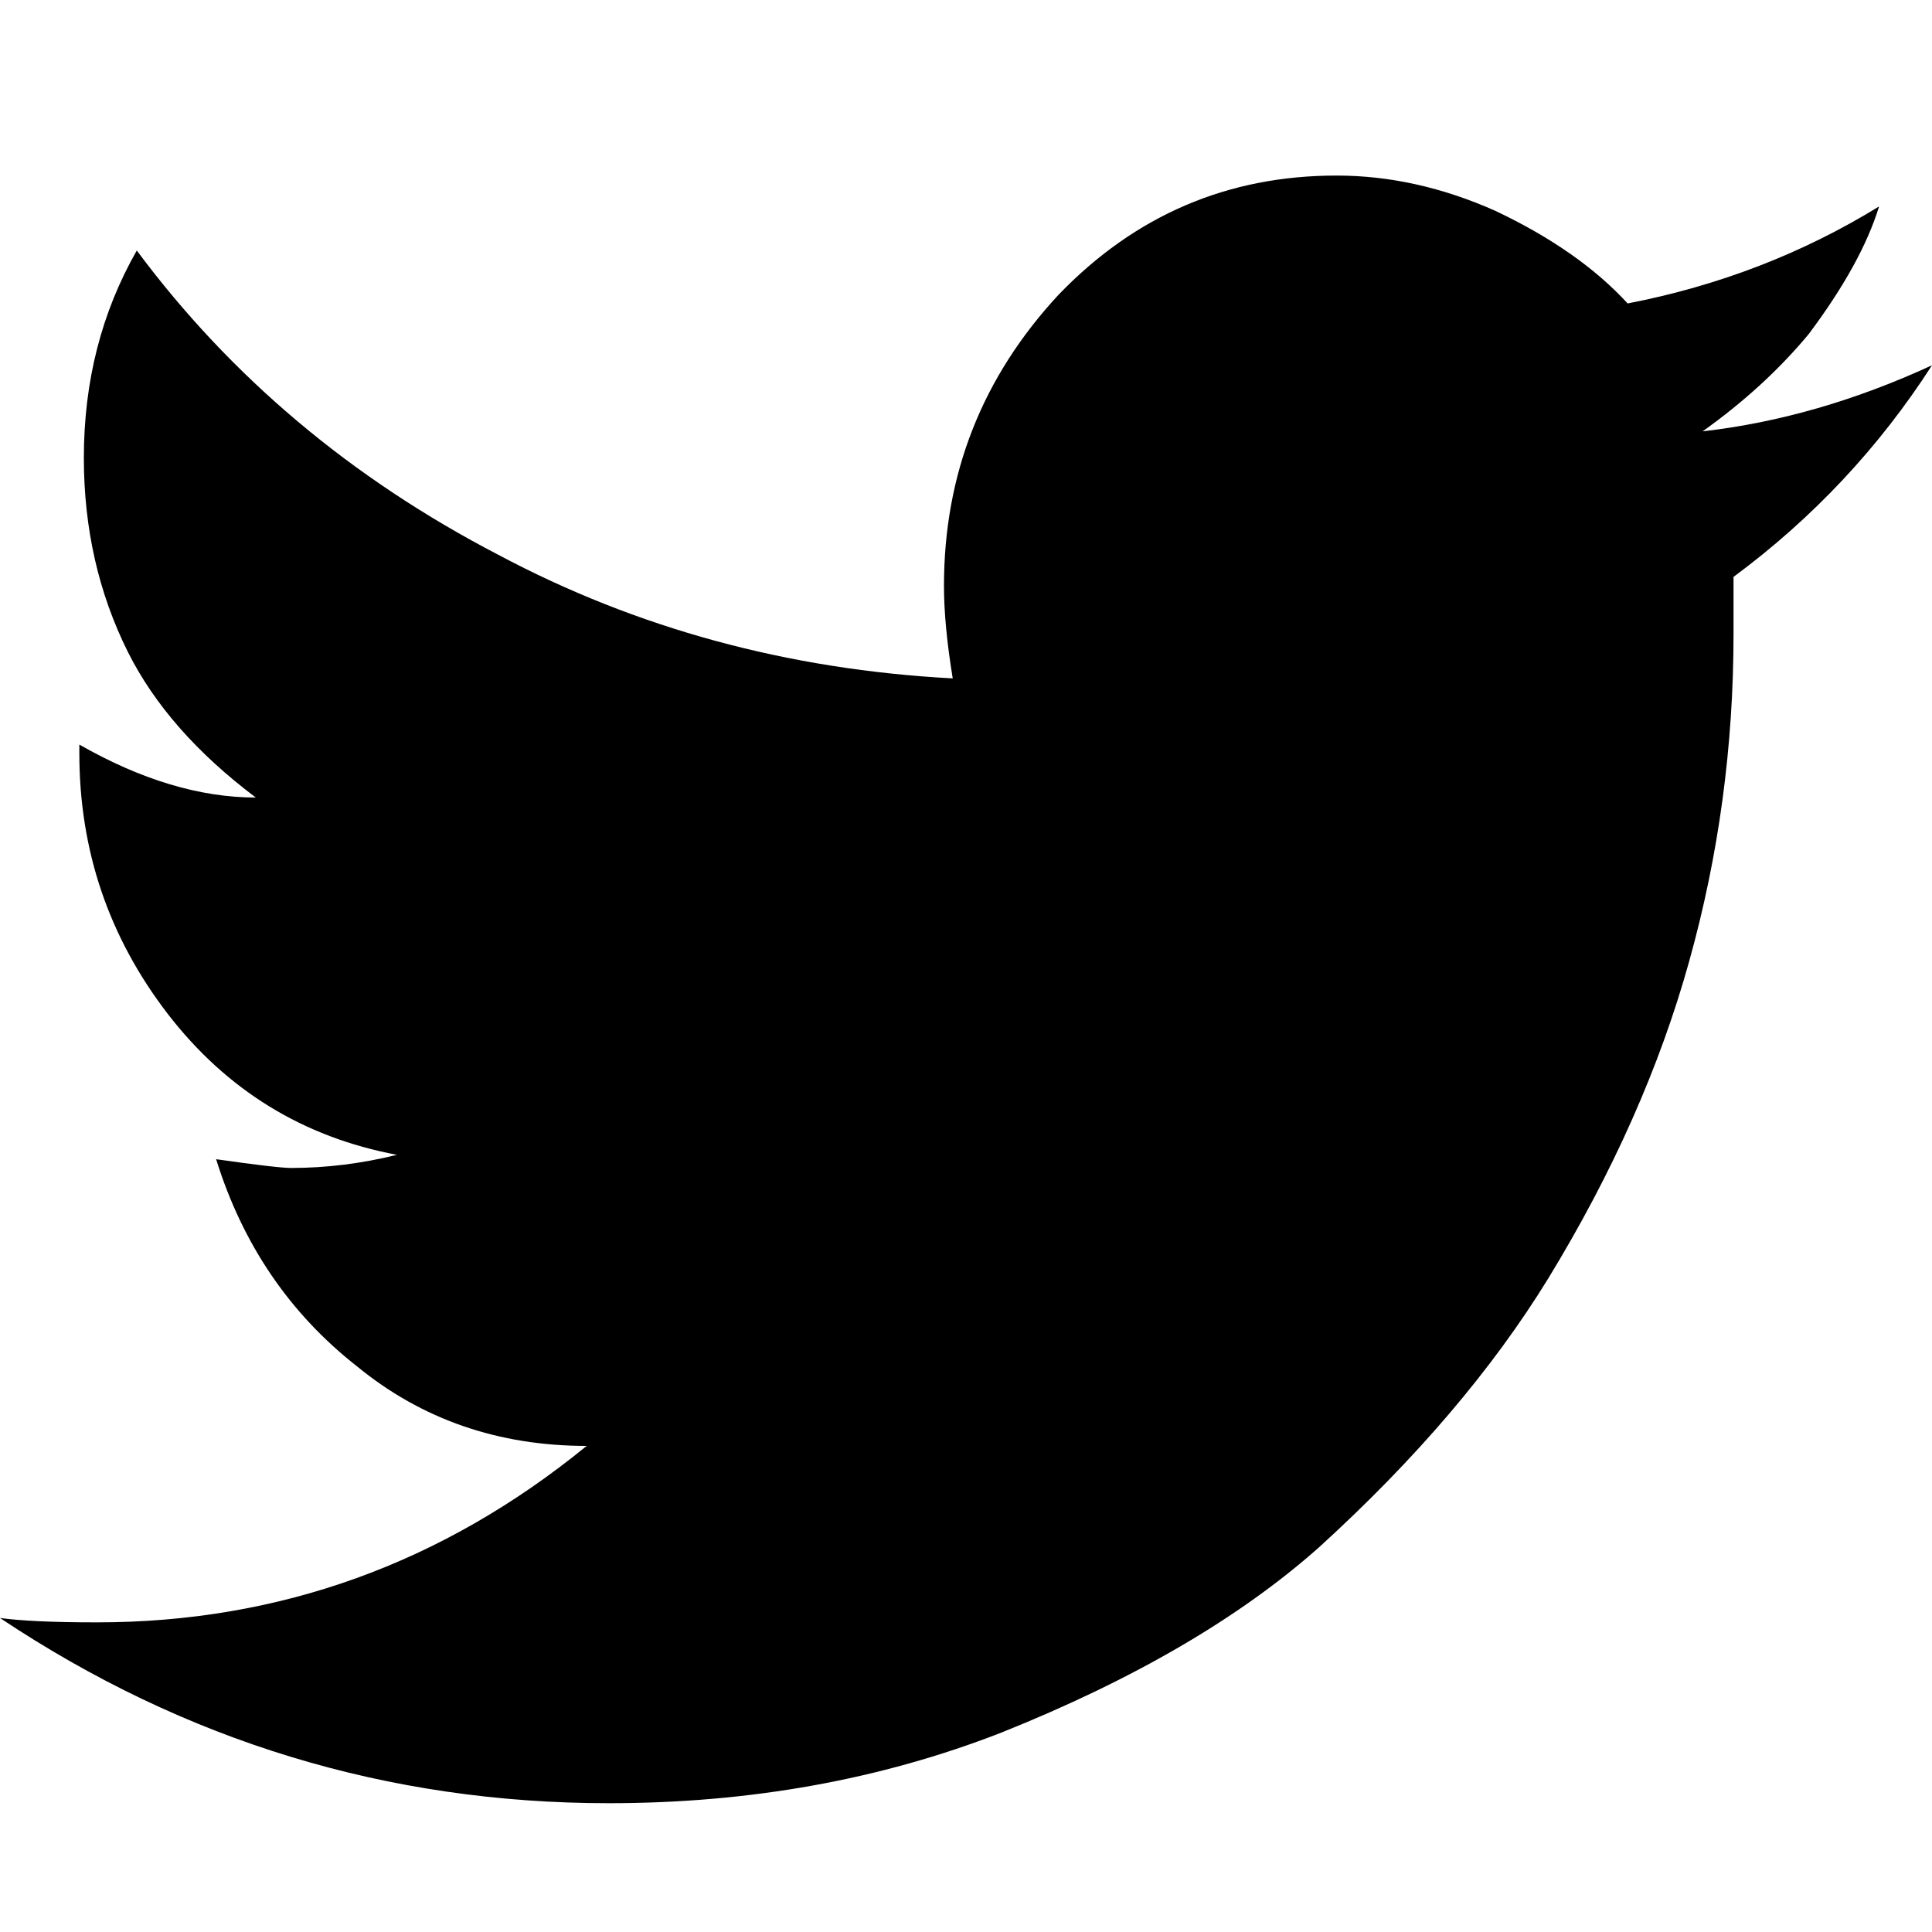
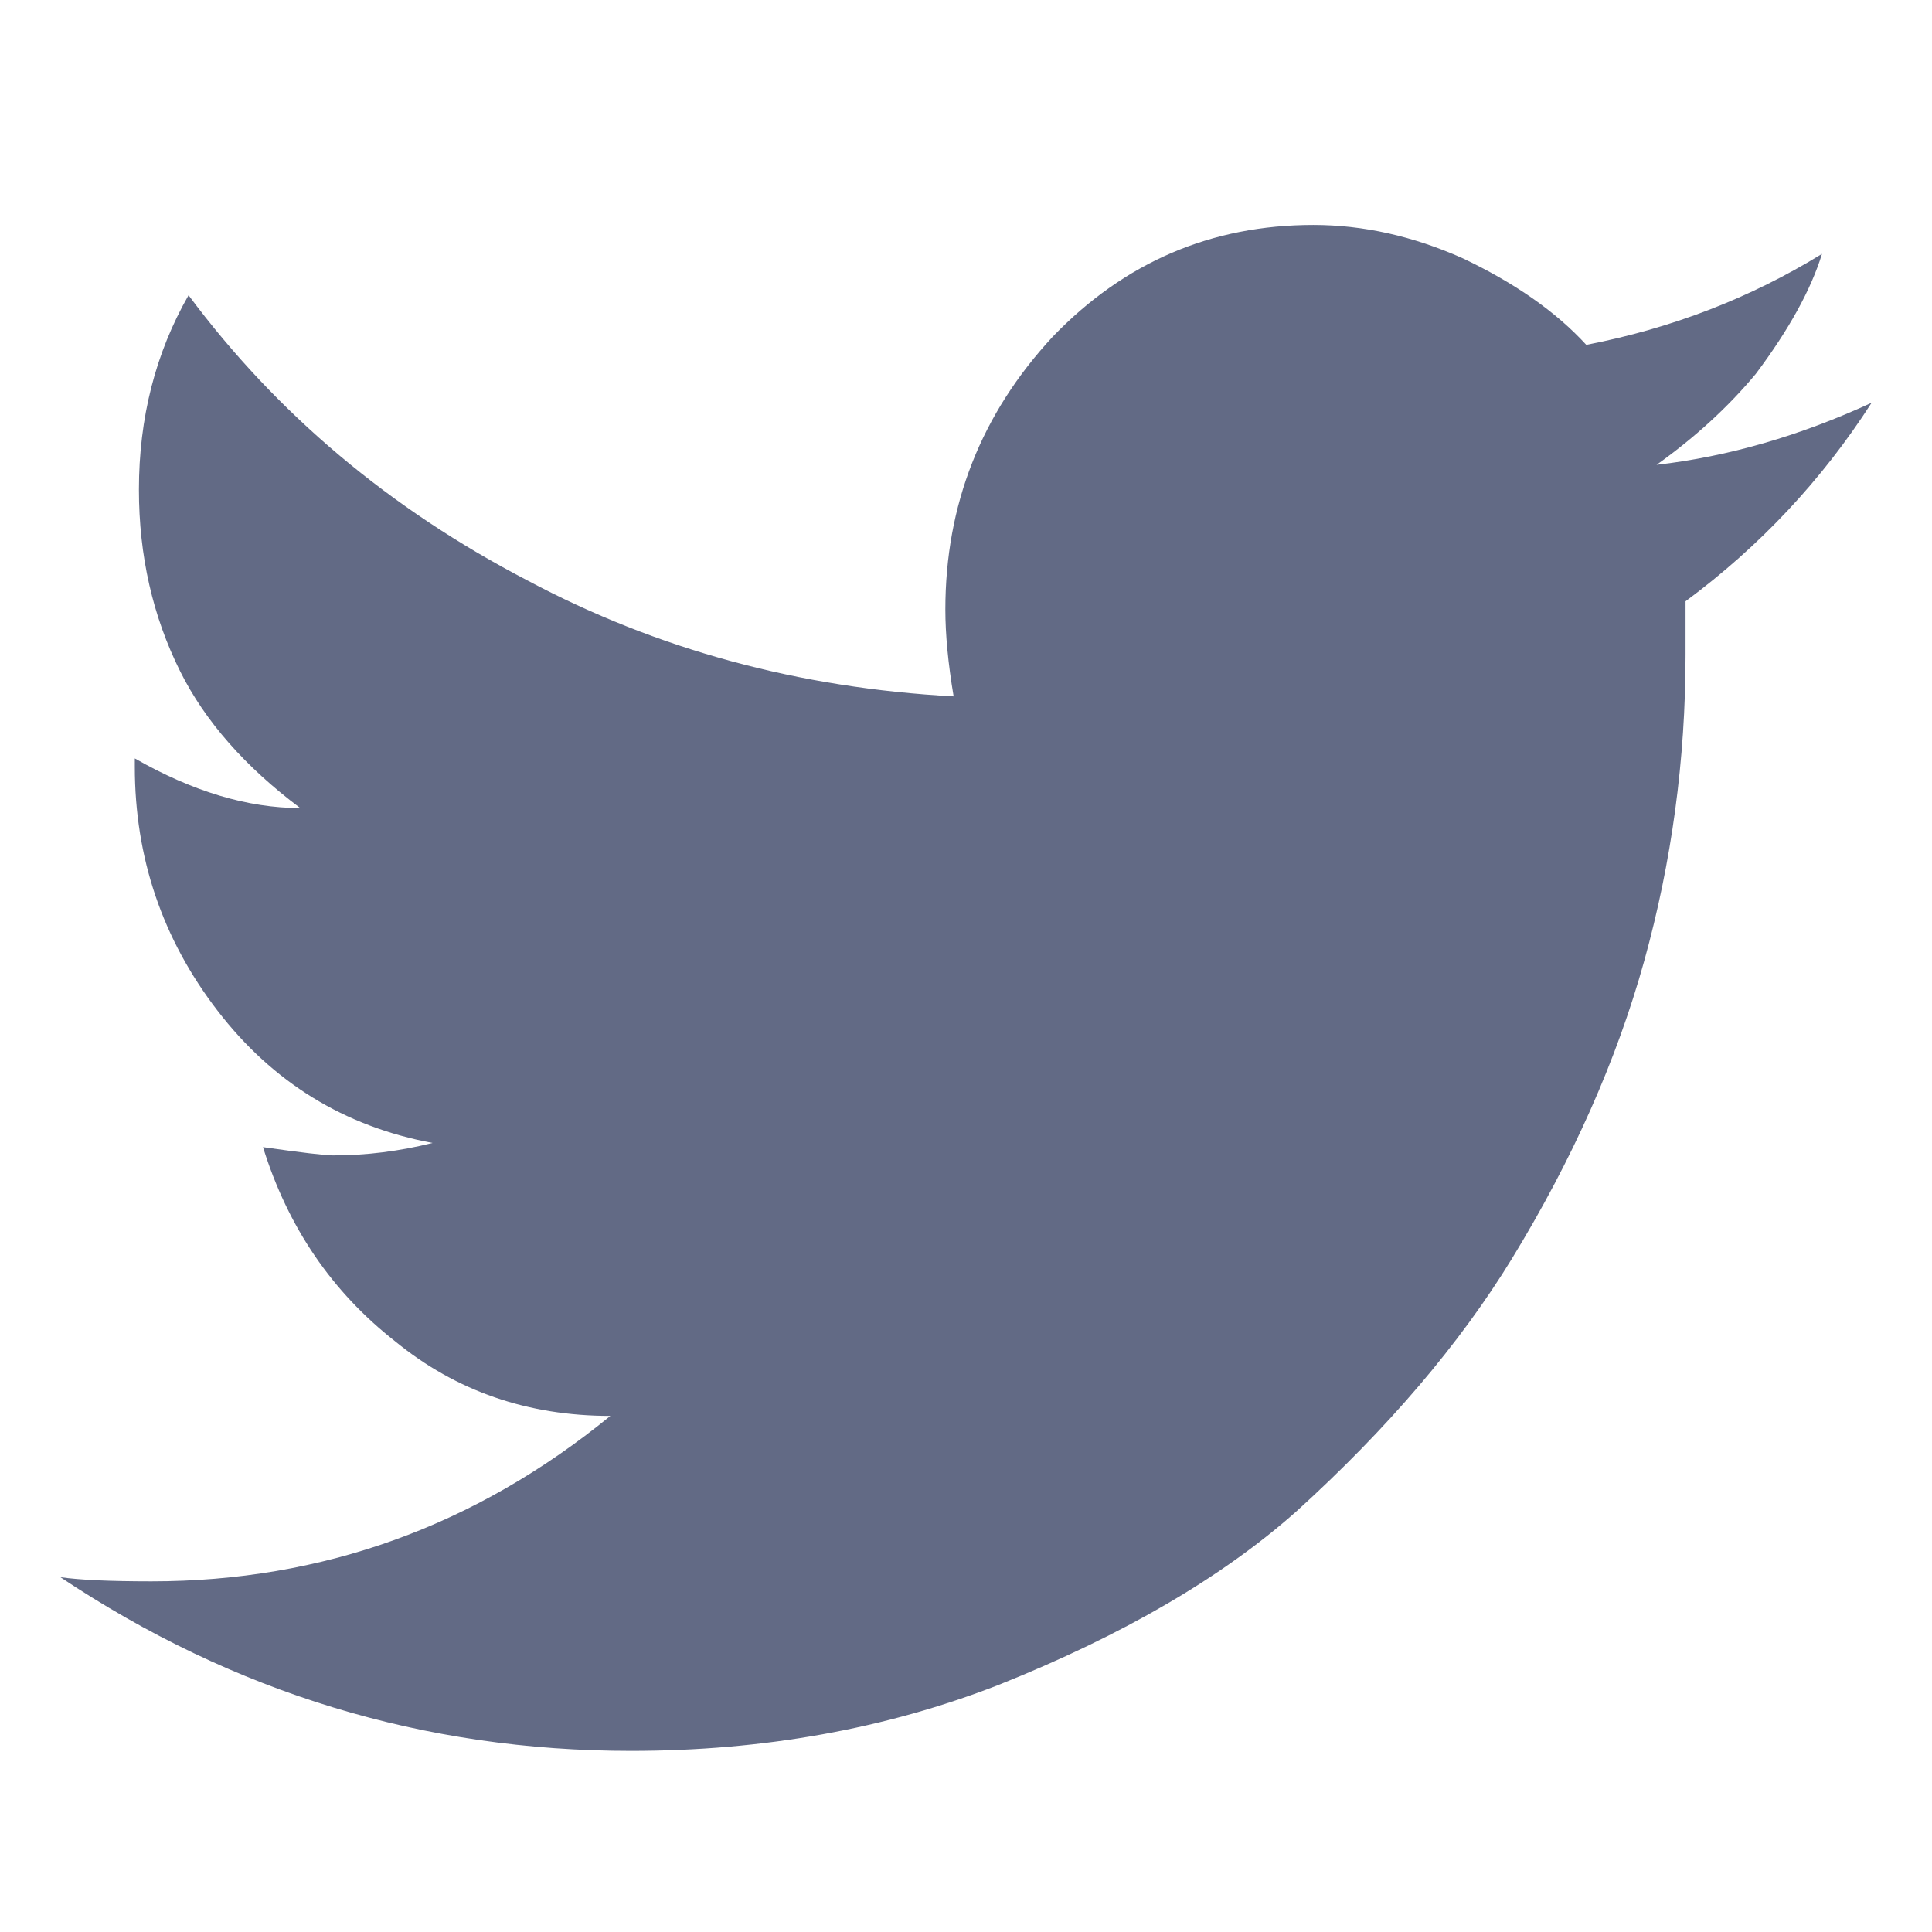
- <svg xmlns="http://www.w3.org/2000/svg" width="15px" height="15px" viewBox="0 0 15 15" version="1.1">
+ <svg xmlns="http://www.w3.org/2000/svg" width="32px" height="32px" viewBox="0 0 32 32" version="1.1">
  <defs />
-   <g id="Page-1" stroke="none" stroke-width="1" fill="none" fill-rule="evenodd">
-     <g id="twitter" transform="translate(0, 1)" fill="#000000">
-       <path d="M0,1.801 C0.16,1.779 0.411,1.767 0.753,1.767 C2.169,1.767 3.436,2.224 4.555,3.137 C3.87,3.137 3.276,3.342 2.774,3.753 C2.249,4.164 1.884,4.701 1.678,5.363 C1.998,5.317 2.192,5.295 2.26,5.295 C2.534,5.295 2.808,5.329 3.082,5.397 C2.352,5.534 1.758,5.9 1.301,6.493 C0.845,7.087 0.616,7.76 0.616,8.514 L0.616,8.582 C1.096,8.308 1.553,8.171 1.986,8.171 C1.53,8.514 1.199,8.89 0.993,9.301 C0.765,9.758 0.651,10.26 0.651,10.808 C0.651,11.402 0.788,11.938 1.062,12.418 C1.792,11.436 2.728,10.648 3.87,10.055 C4.943,9.484 6.119,9.164 7.397,9.096 C7.352,9.37 7.329,9.61 7.329,9.815 C7.329,10.683 7.626,11.436 8.219,12.075 C8.813,12.692 9.532,13 10.377,13 C10.788,13 11.199,12.909 11.61,12.726 C12.043,12.521 12.386,12.281 12.637,12.007 C13.345,12.144 13.995,12.395 14.589,12.76 C14.498,12.463 14.315,12.132 14.041,11.767 C13.813,11.493 13.539,11.242 13.219,11.014 C13.813,11.082 14.406,11.253 15,11.527 C14.589,10.888 14.075,10.34 13.459,9.884 L13.459,9.438 C13.459,8.571 13.345,7.726 13.116,6.904 C12.888,6.082 12.523,5.26 12.021,4.438 C11.587,3.731 10.993,3.034 10.24,2.349 C9.623,1.801 8.801,1.322 7.774,0.911 C6.838,0.546 5.822,0.363 4.726,0.363 C3.014,0.363 1.438,0.842 0,1.801 L0,1.801 Z" id="Shape-75" transform="translate(7.5, 6.681507) scale(1, -1) translate(-7.5, -6.681507) " />
+   <g id="Icons" stroke="none" stroke-width="1" fill="none" fill-rule="evenodd">
+     <g id="twitter" fill="#626A85">
+       <path d="M1,6.603 C1.32,6.557 1.822,6.534 2.507,6.534 C5.338,6.534 7.872,7.447 10.11,9.274 C8.74,9.274 7.553,9.685 6.548,10.507 C5.498,11.329 4.767,12.402 4.356,13.726 C4.995,13.635 5.384,13.589 5.521,13.589 C6.068,13.589 6.616,13.658 7.164,13.795 C5.703,14.068 4.516,14.799 3.603,15.986 C2.689,17.174 2.233,18.521 2.233,20.027 L2.233,20.164 C3.192,19.616 4.105,19.342 4.973,19.342 C4.059,20.027 3.397,20.781 2.986,21.603 C2.53,22.516 2.301,23.521 2.301,24.616 C2.301,25.804 2.575,26.877 3.123,27.836 C4.584,25.872 6.457,24.297 8.74,23.11 C10.886,21.968 13.237,21.329 15.795,21.192 C15.703,21.74 15.658,22.219 15.658,22.63 C15.658,24.365 16.251,25.872 17.438,27.151 C18.626,28.384 20.064,29 21.753,29 C22.575,29 23.397,28.817 24.219,28.452 C25.087,28.041 25.772,27.562 26.274,27.014 C27.689,27.288 28.991,27.79 30.178,28.521 C29.995,27.927 29.63,27.265 29.082,26.534 C28.626,25.986 28.078,25.484 27.438,25.027 C28.626,25.164 29.813,25.507 31,26.055 C30.178,24.776 29.151,23.68 27.918,22.767 L27.918,21.877 C27.918,20.142 27.689,18.452 27.233,16.808 C26.776,15.164 26.046,13.521 25.041,11.877 C24.174,10.461 22.986,9.068 21.479,7.699 C20.247,6.603 18.603,5.644 16.548,4.822 C14.676,4.091 12.644,3.726 10.452,3.726 C7.027,3.726 3.877,4.685 1,6.603 L1,6.603 Z" id="Shape-75" transform="translate(16, 16.36301) scale(1, -1) translate(-16, -16.36301) " />
    </g>
-     <g id="Group" transform="translate(-100, 0)" />
  </g>
</svg>
